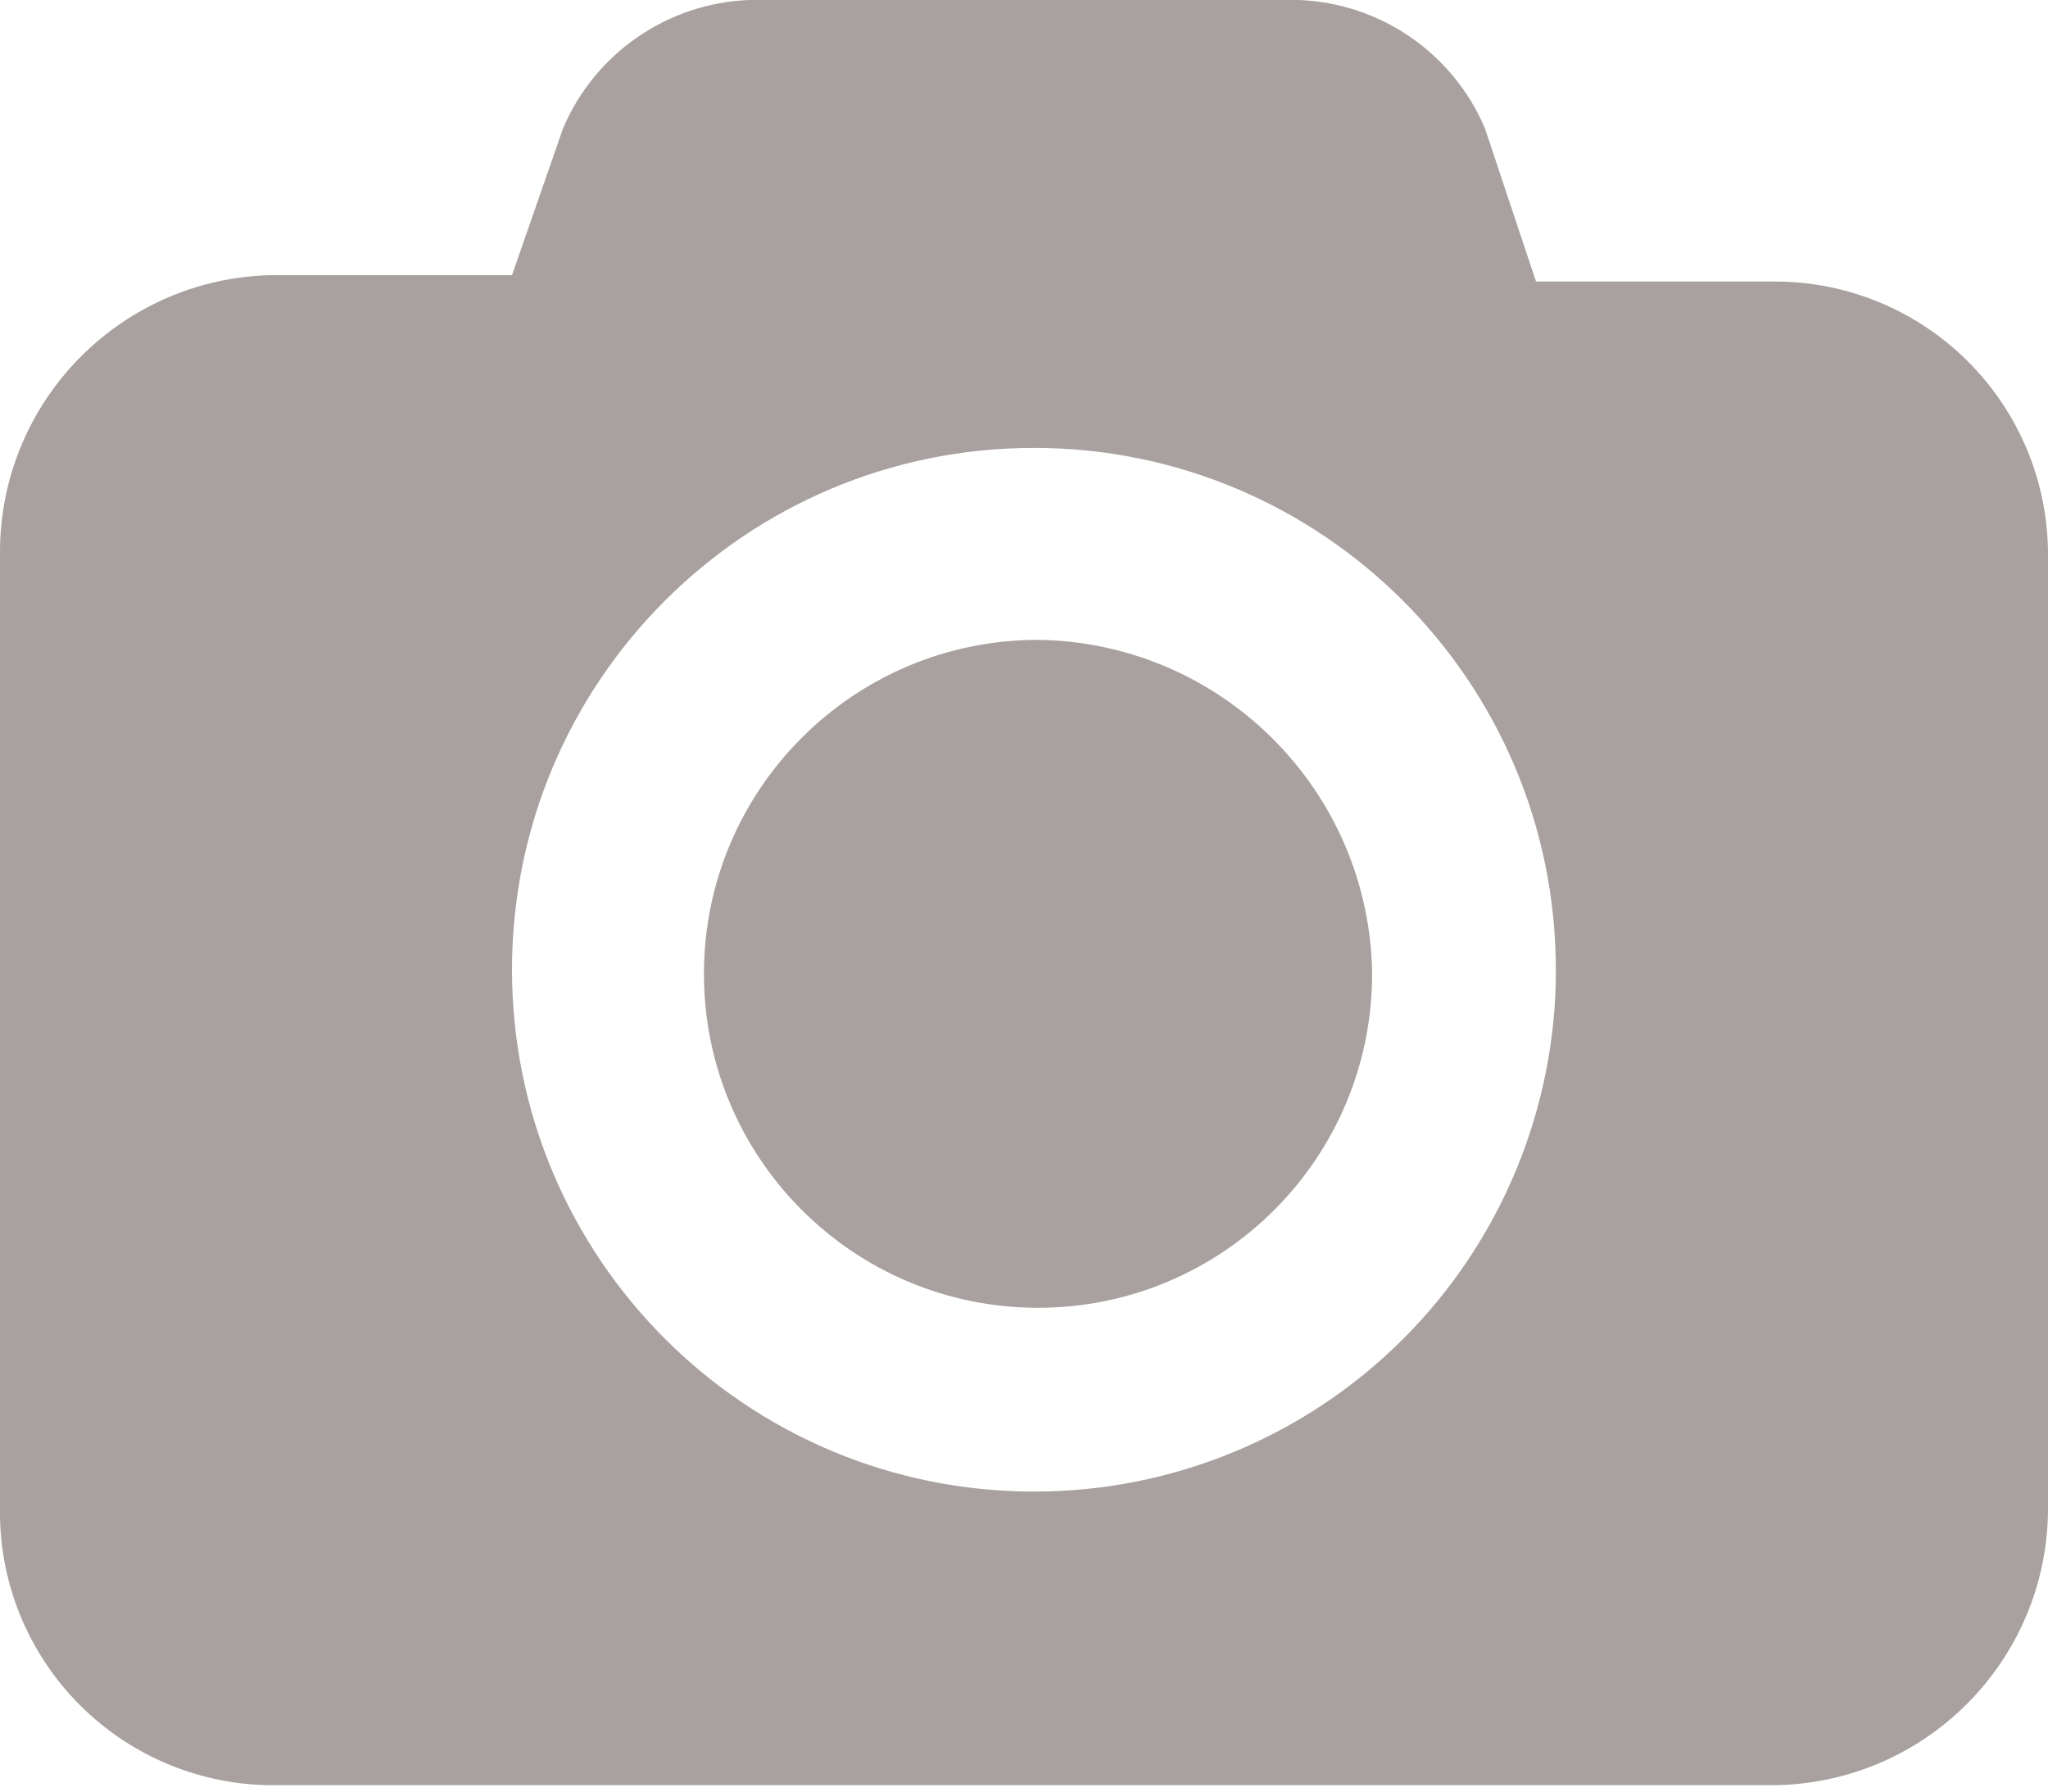
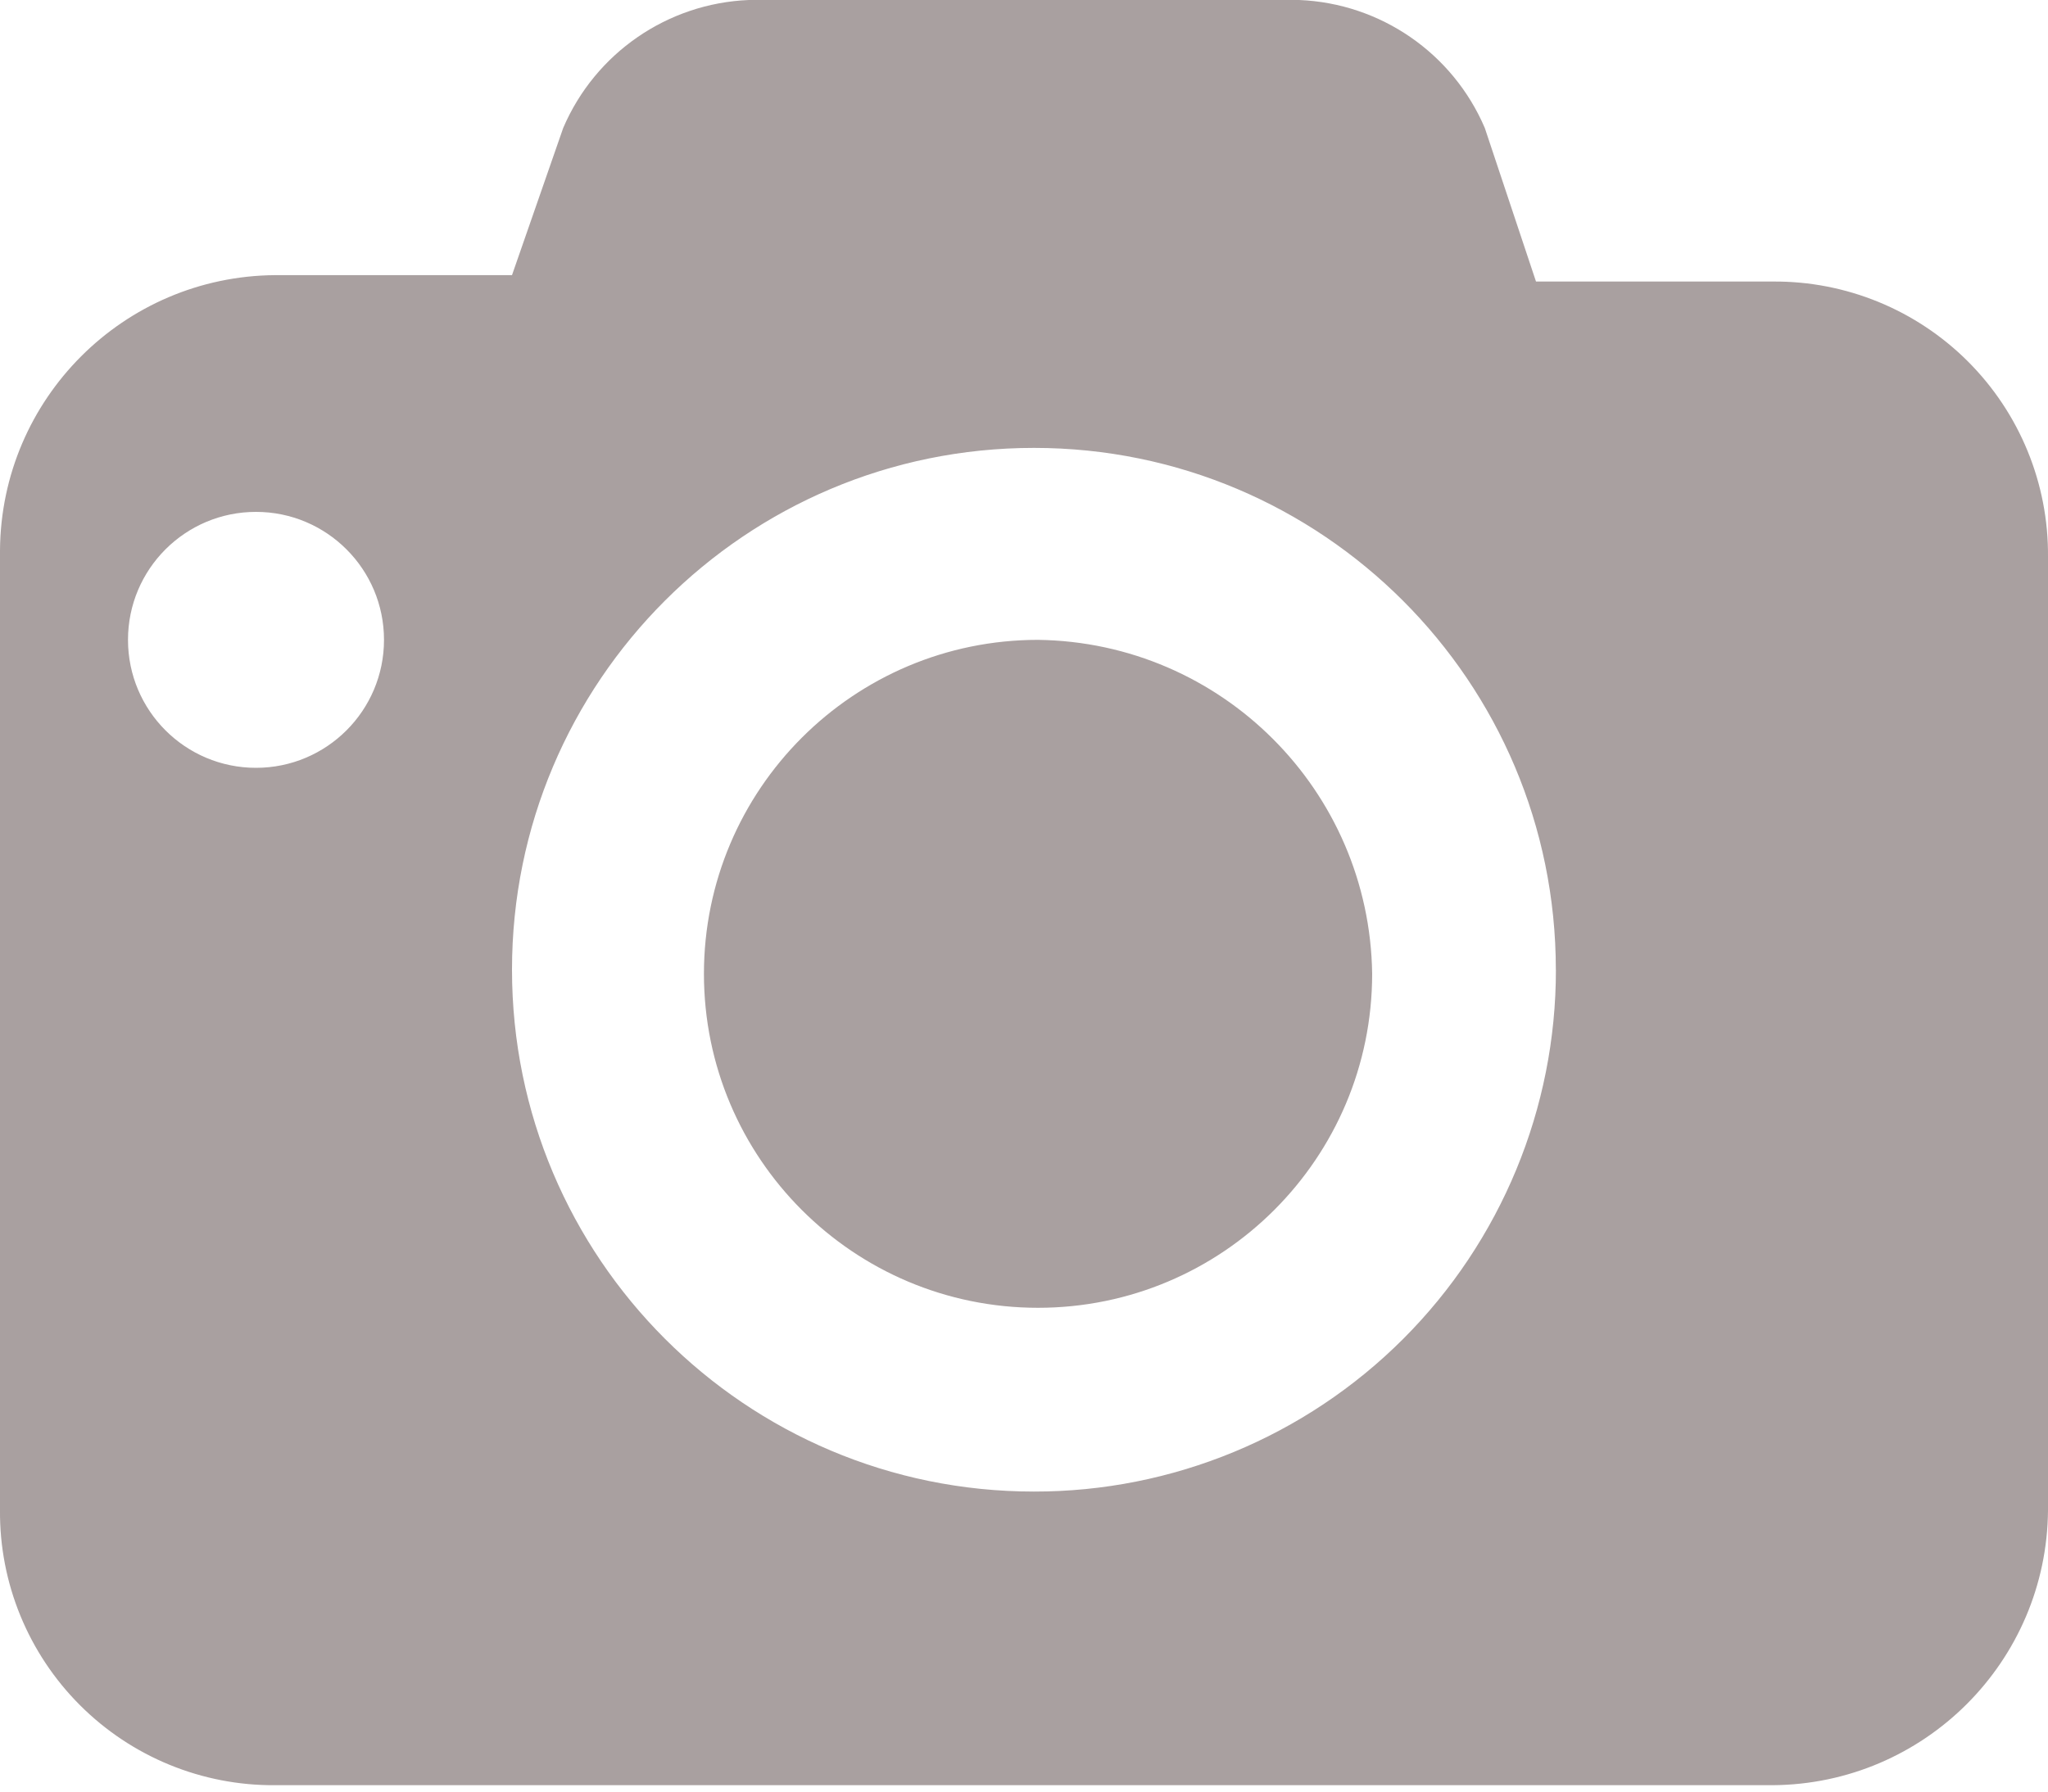
- <svg xmlns="http://www.w3.org/2000/svg" width="32" height="28" viewBox="0 0 32 28">
-   <path d="M21.439 15.22c0 2.882-2.337 5.219-5.22 5.219-2.882 0-5.22-2.337-5.22-5.22C11 12.337 13.338 10 16.22 10c2.867.039 5.181 2.353 5.22 5.22zM32 8.7v14.9c-.017 2.368-1.932 4.283-4.3 4.3H4.3c-1.143.009-2.242-.442-3.05-1.25C.442 25.842-.01 24.743 0 23.6v-15c.017-2.368 1.932-4.283 4.3-4.3H8L8.8 2C9.3.83 10.429.052 11.7 0h8.6c1.271.052 2.4.83 2.9 2l.8 2.4h3.7c1.143-.009 2.242.442 3.05 1.25.808.808 1.259 1.907 1.25 3.05zm-7.69 6.455C24.31 10.651 20.66 7 16.156 7 11.651 7 8 10.651 8 15.155s3.651 8.156 8.155 8.156c2.164.003 4.24-.856 5.77-2.386 1.53-1.53 2.388-3.606 2.386-5.77z" fill="#A9A0A0" fill-rule="nonzero" />
+ <svg xmlns="http://www.w3.org/2000/svg" width="32px" height="28px" viewBox="0 0 32 28" version="1.1">
+   <g id="Page-1" stroke="none" stroke-width="1" fill="none" fill-rule="evenodd">
+     <g id="icon-mask" fill="#A9A0A0" fill-rule="nonzero">
+       <path d="M16.219,20.439 C13.337,20.439 10.999,18.102 10.999,15.219 C11,12.337 13.338,10 16.22,10 C19.087,10.039 21.401,12.353 21.44,15.22 C21.439,18.102 19.102,20.439 16.219,20.439 Z M32,23.6 C31.983,25.968 30.068,27.883 27.7,27.9 L4.3,27.9 C3.157,27.909 2.058,27.458 1.25,26.65 C0.442,25.842 -0.01,24.743 0,23.6 L0,8.6 C0.017,6.232 1.932,4.317 4.3,4.3 L8,4.3 L8.8,2 C9.3,0.83 10.429,0.052 11.7,0 L20.3,0 C21.571,0.052 22.7,0.83 23.2,2 L24,4.4 L27.7,4.4 C28.843,4.391 29.942,4.842 30.75,5.65 C31.558,6.458 32.009,7.557 32,8.7 L32,23.6 Z M4,12 C5.104,12 6,11.105 6,10 C6,8.895 5.104,8 4,8 C2.895,8 2,8.895 2,10 C2,11.105 2.895,12 4,12 Z M24.31,15.155 C24.31,10.651 20.66,7 16.156,7 C11.651,7 8,10.651 8,15.155 C8,19.659 11.651,23.311 16.155,23.311 C18.319,23.314 20.395,22.455 21.925,20.925 C23.455,19.395 24.313,17.319 24.311,15.155 L24.31,15.155 Z" id="Shape" />
+     </g>
+   </g>
</svg>
